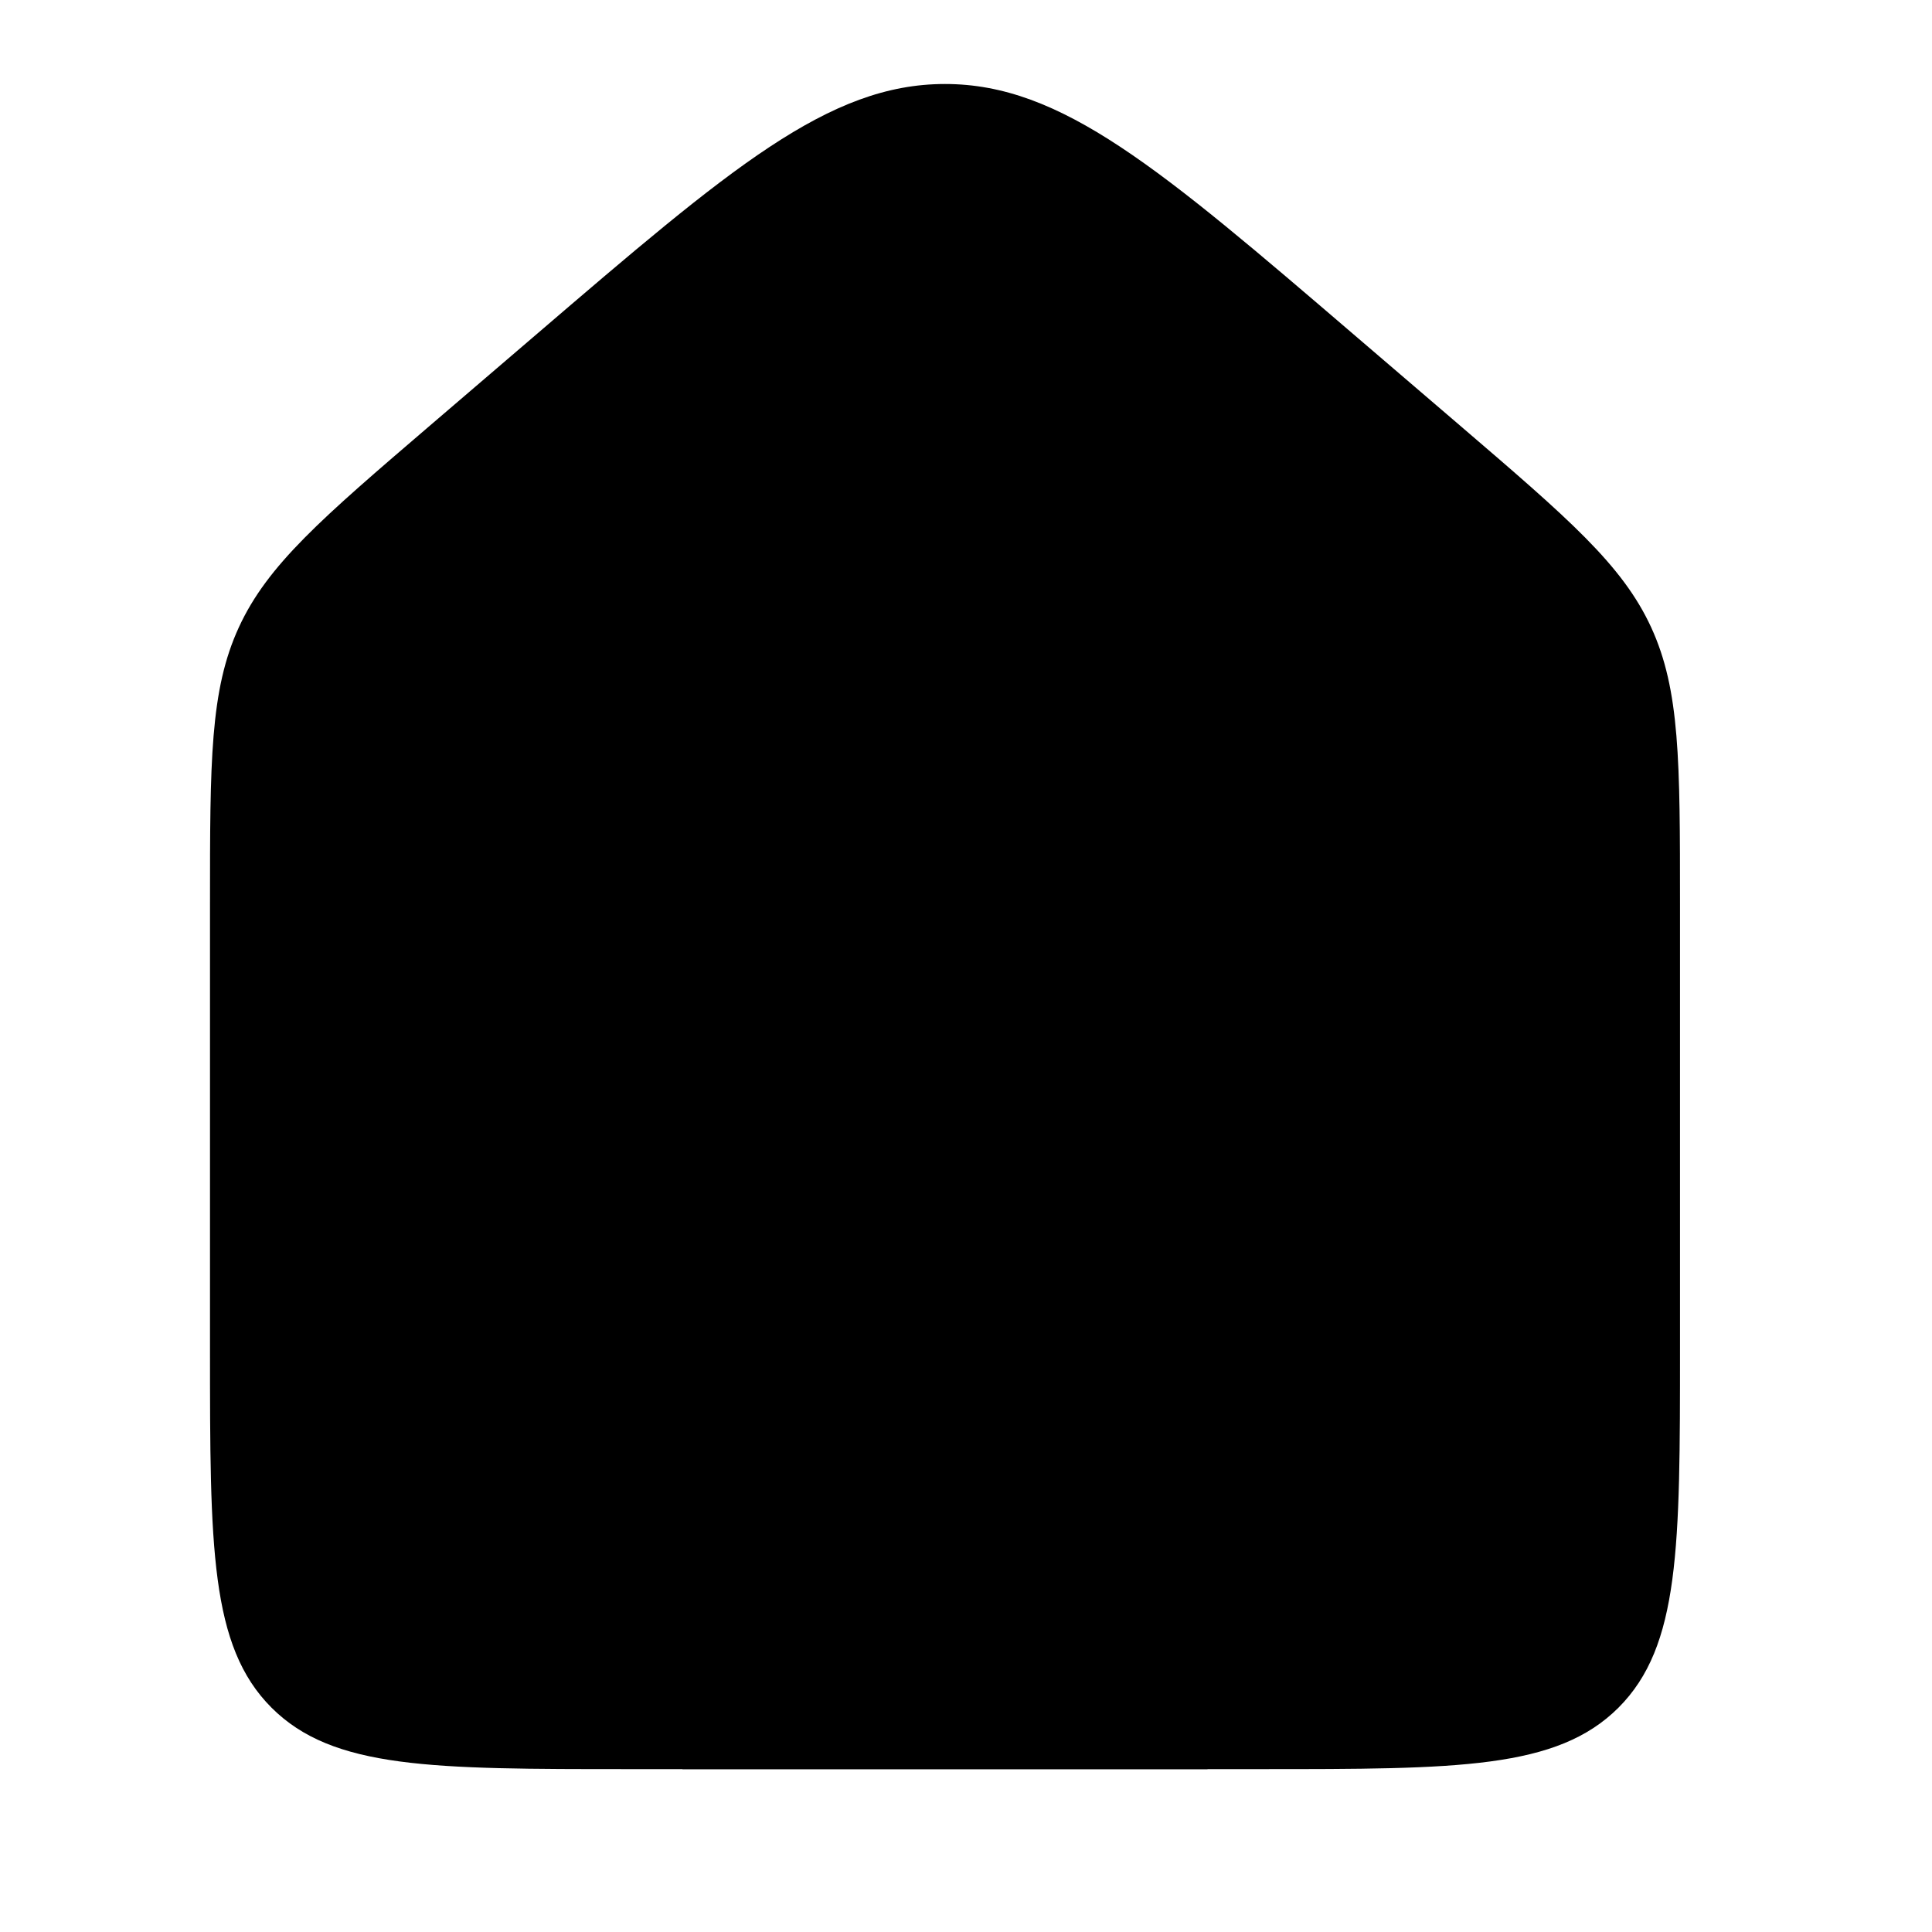
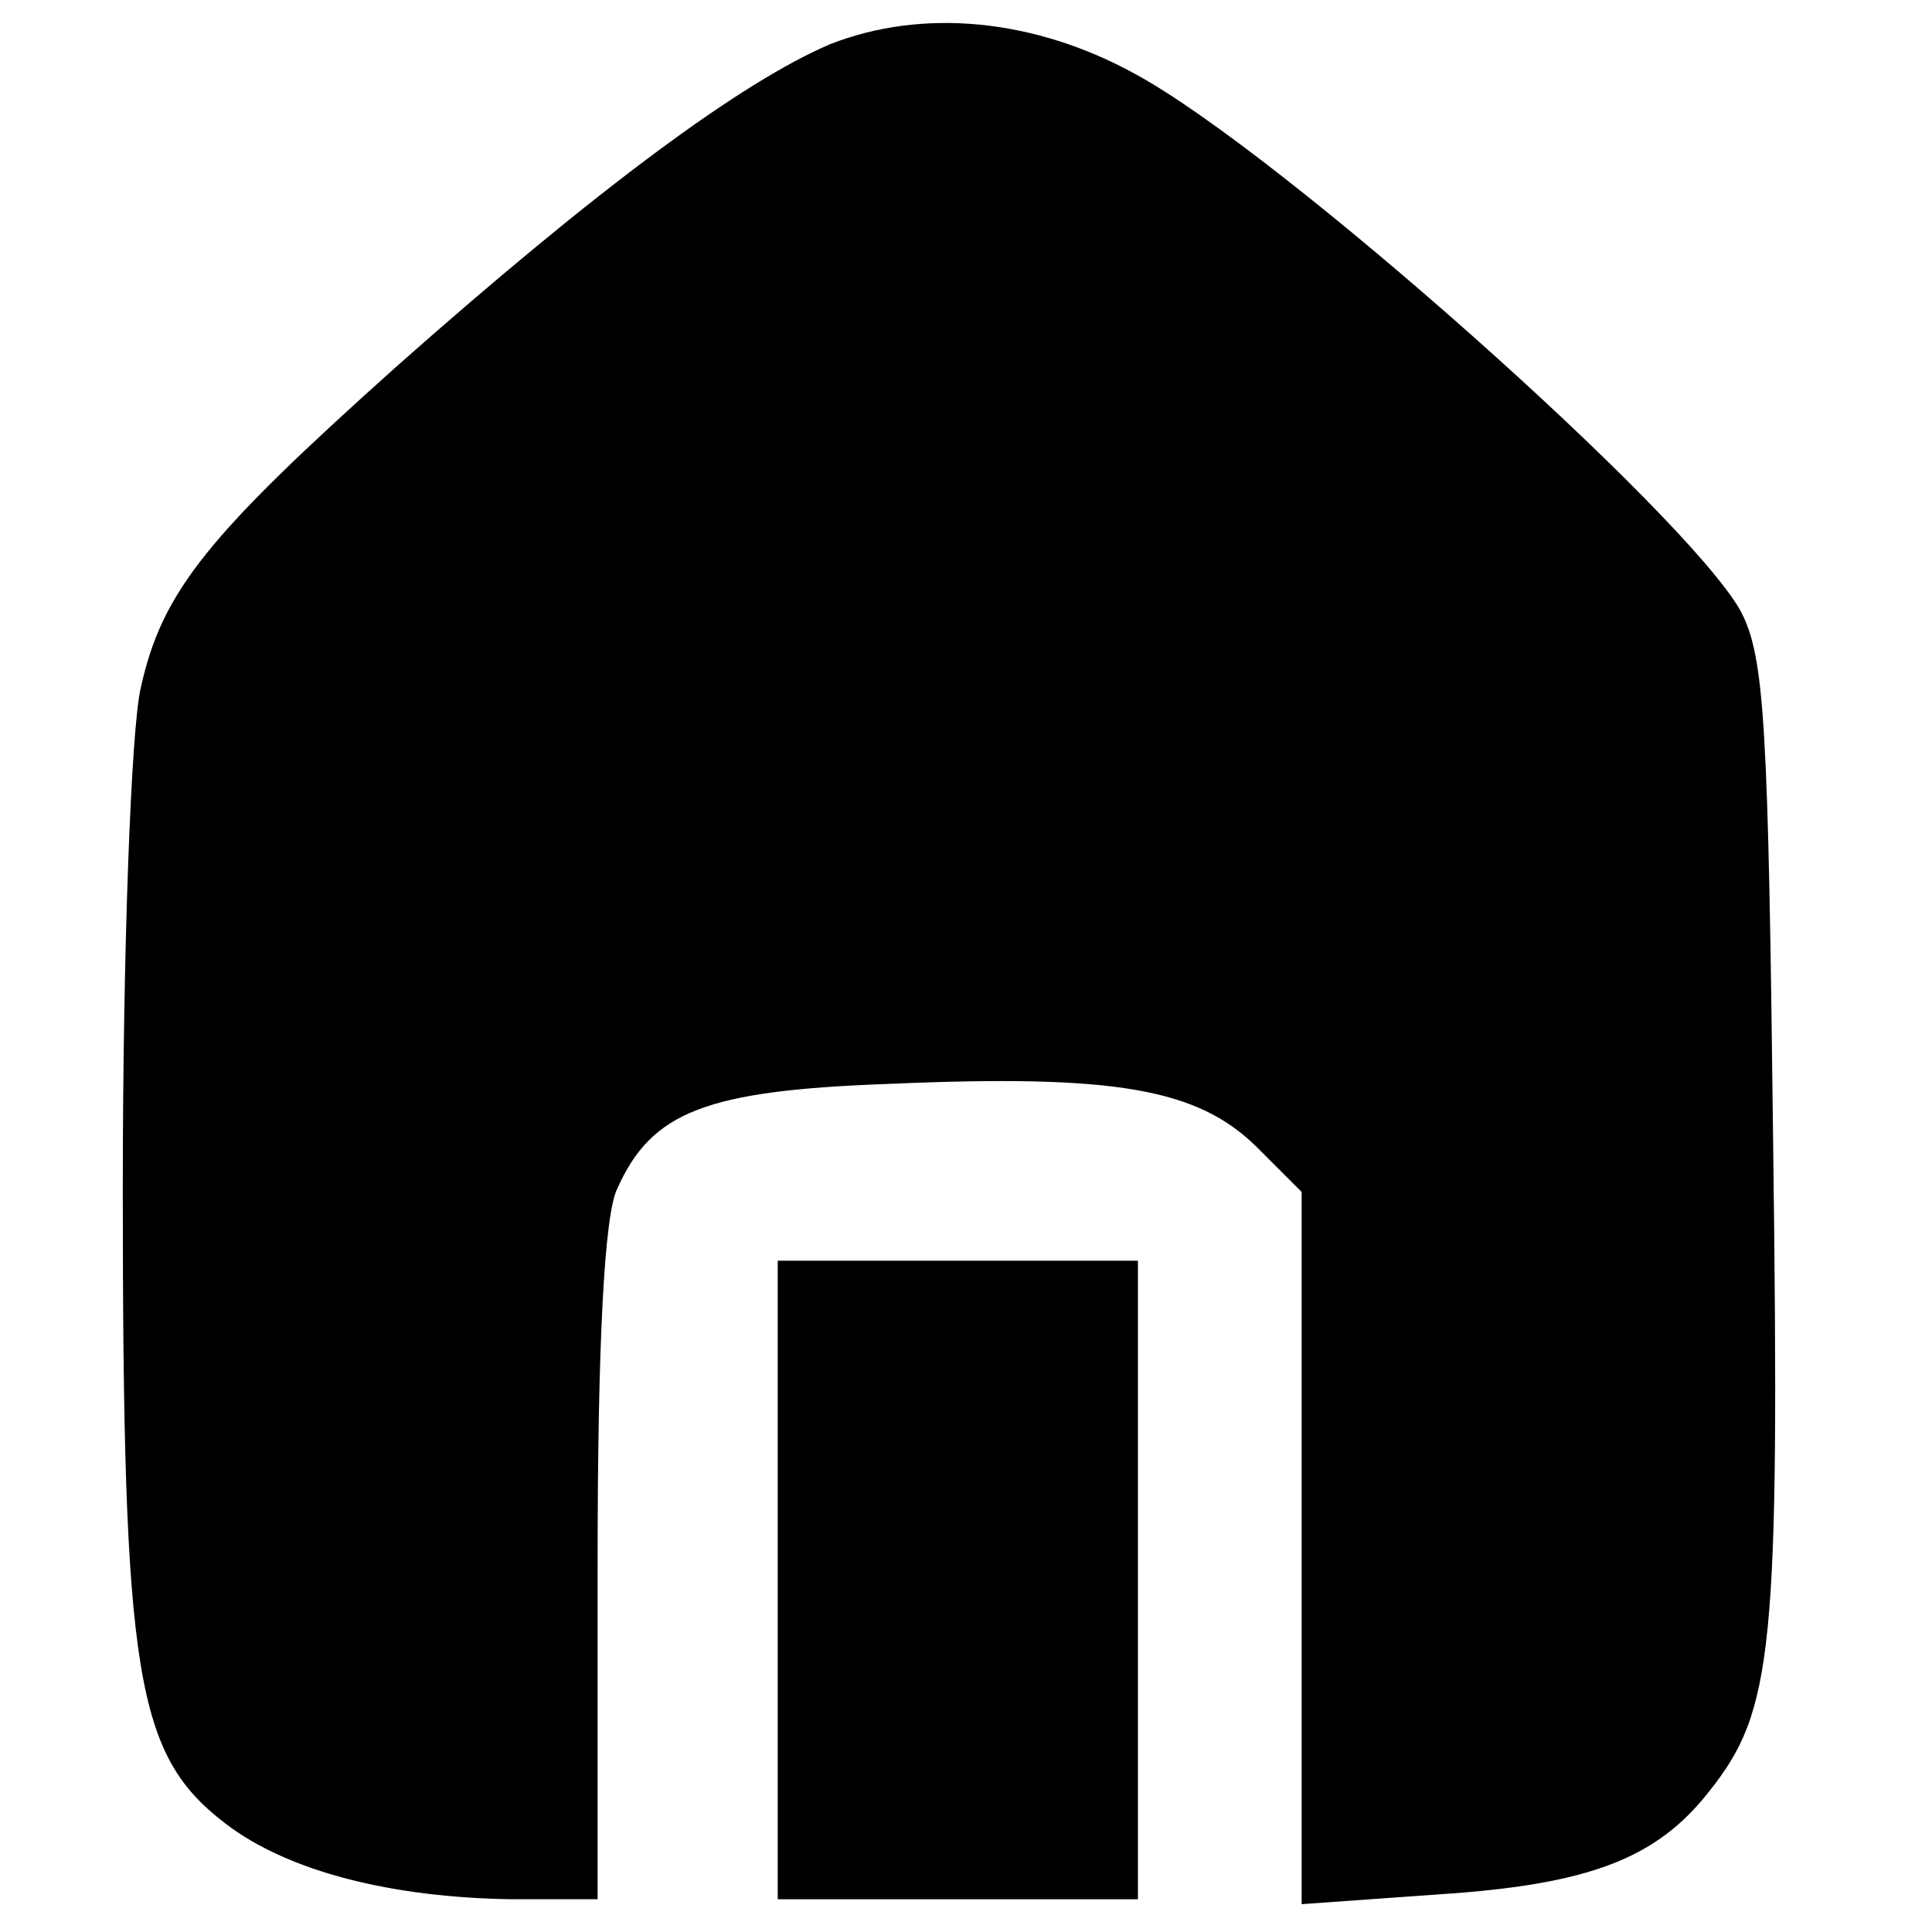
- <svg xmlns="http://www.w3.org/2000/svg" width="24" height="24" viewBox="0 0 20 23">
-   <path d="M1 10.761C1 9.063 1 8.215 1.343 7.469C1.686 6.723 2.33 6.171 3.619 5.066L4.869 3.995C7.198 1.998 8.363 1 9.75 1C11.137 1 12.302 1.998 14.631 3.995L15.881 5.066C17.169 6.171 17.814 6.723 18.157 7.469C18.5 8.215 18.5 9.063 18.5 10.761V16.061C18.5 18.418 18.5 19.596 17.768 20.329C17.035 21.061 15.857 21.061 13.5 21.061H6C3.643 21.061 2.464 21.061 1.732 20.329C1 19.596 1 18.418 1 16.061V10.761Z" stroke-width="2" />
-   <path d="M12.875 21.061V14.561C12.875 14.009 12.427 13.561 11.875 13.561H7.625C7.073 13.561 6.625 14.009 6.625 14.561V21.061" stroke-width="2" stroke-linecap="square" stroke-linejoin="round" />
+ <svg xmlns="http://www.w3.org/2000/svg" version="1.0" width="24" height="24" viewBox="0 0 103 118">
+   <g transform="translate(0,118) scale(0.1,-0.1)">
+     <path d="M432 1153 c-54 -23 -142 -88 -265 -197 -115 -103 -143 -137 -156 -196 -6 -25 -11 -162 -11 -306 0 -299 8 -346 63 -388 38 -29 101 -45 175 -46 l52 0 0 205 c0 133 4 213 12 229 21 47 54 60 166 64 138 6 188 -3 224 -38 l28 -28 0 -218 0 -217 84 6 c92 6 133 22 165 63 39 49 43 86 39 394 -3 257 -5 299 -20 327 -33 59 -281 280 -370 328 -62 34 -130 40 -186 18z" />
+     <path d="M400 215 l0 -195 110 0 110 0 0 195 0 195 -110 0 -110 0 0 -195z" />
+   </g>
</svg>
